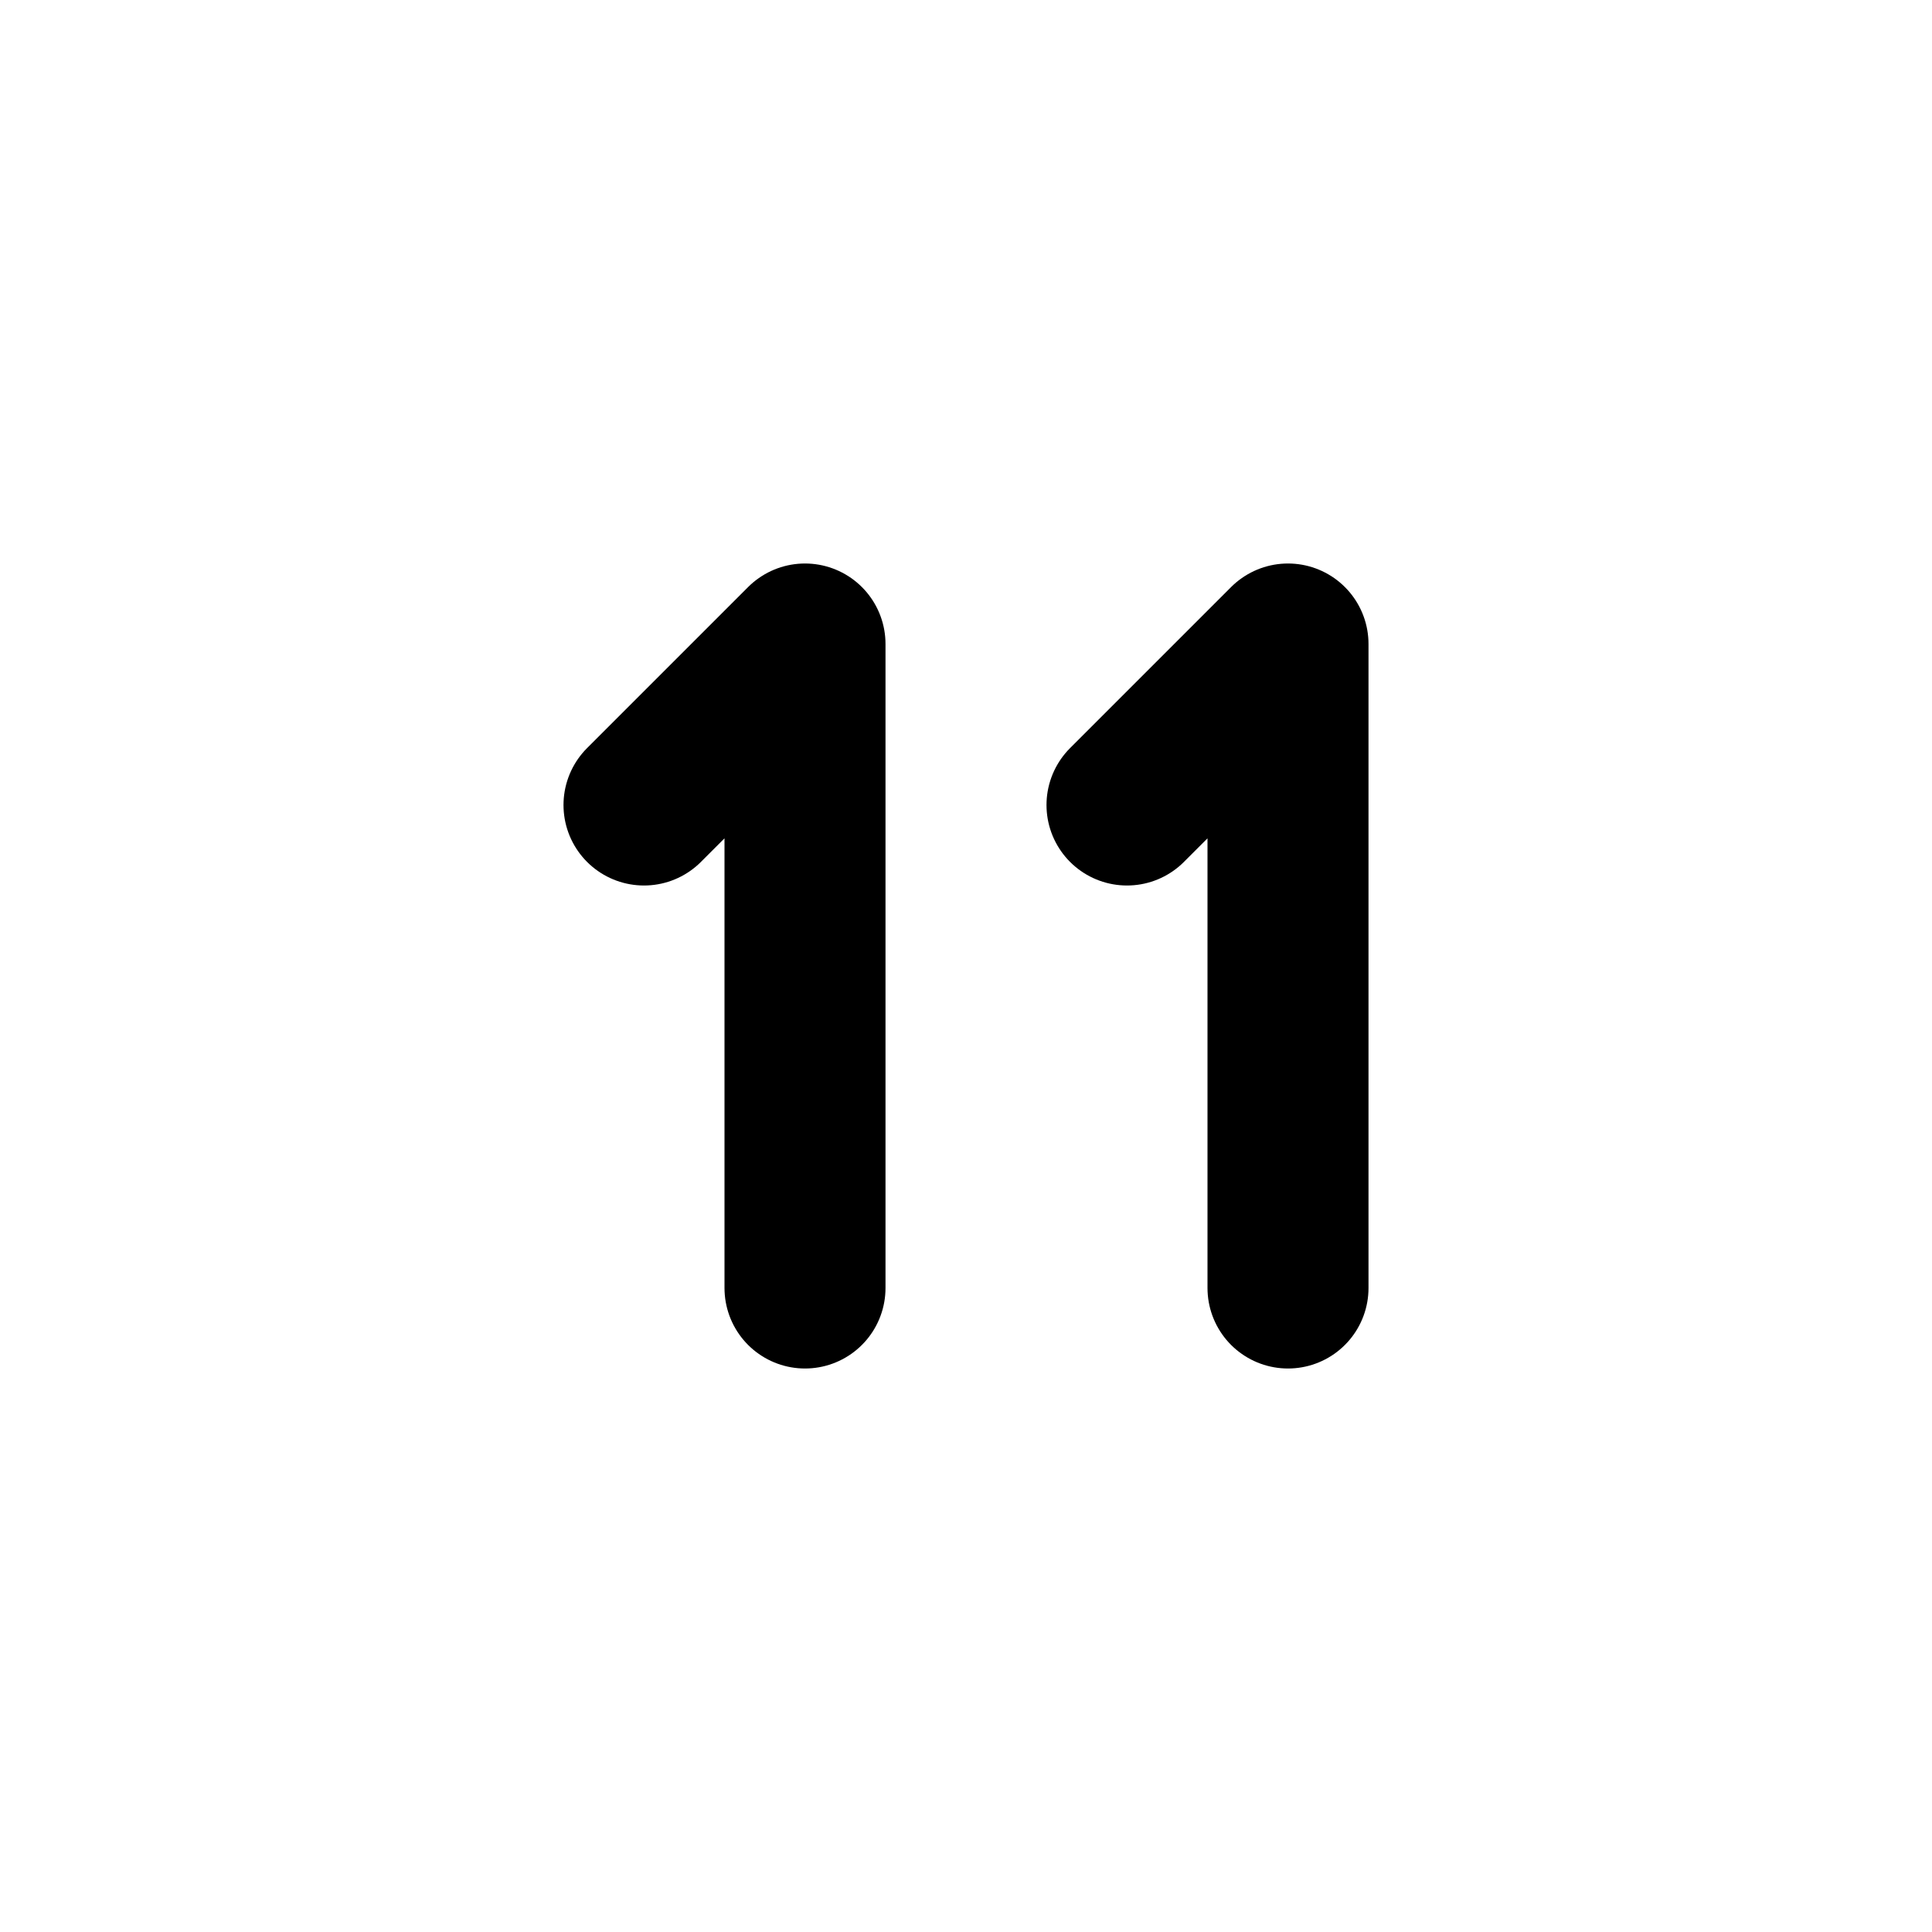
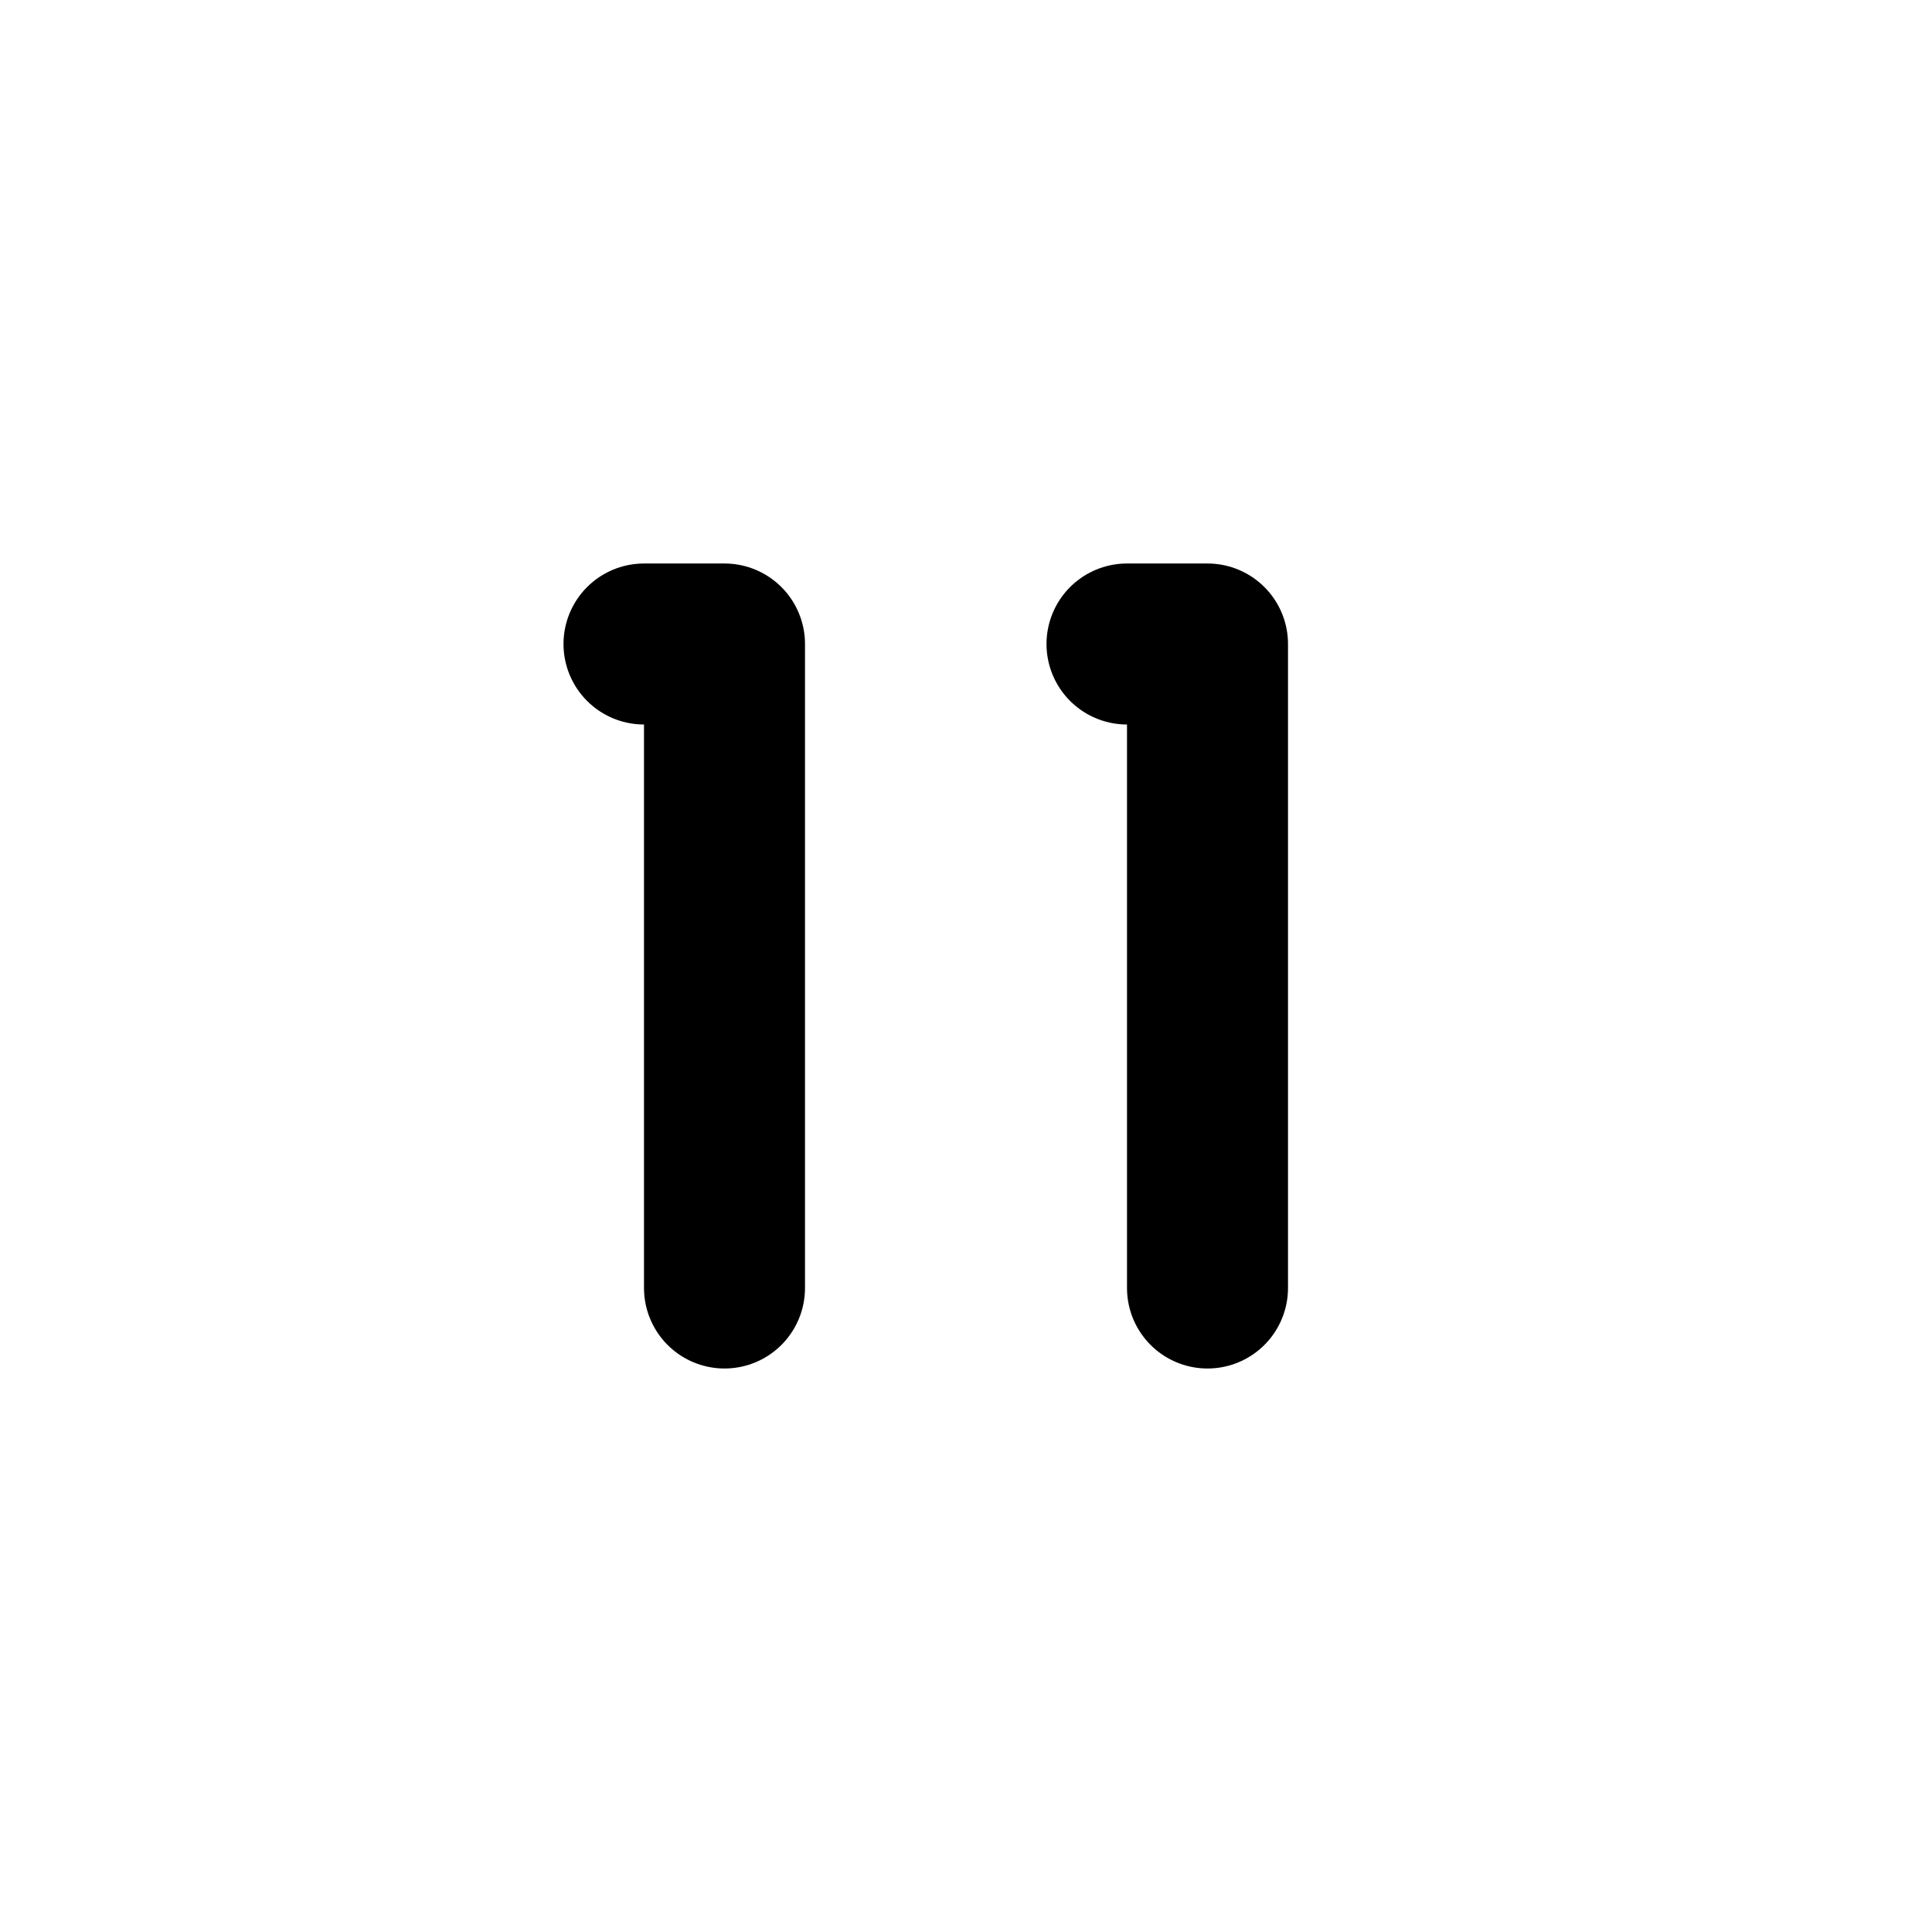
<svg xmlns="http://www.w3.org/2000/svg" fill="none" stroke="currentColor" stroke-linecap="round" stroke-linejoin="round" stroke-width="2" viewBox="0 0 24 24">
  <path stroke="none" d="M0 0h24v24H0z" />
-   <path d="m8 10 2-2v8M14 10l2-2v8" />
+   <path d="M8 8h1v8M14 8h1v8" />
</svg>
